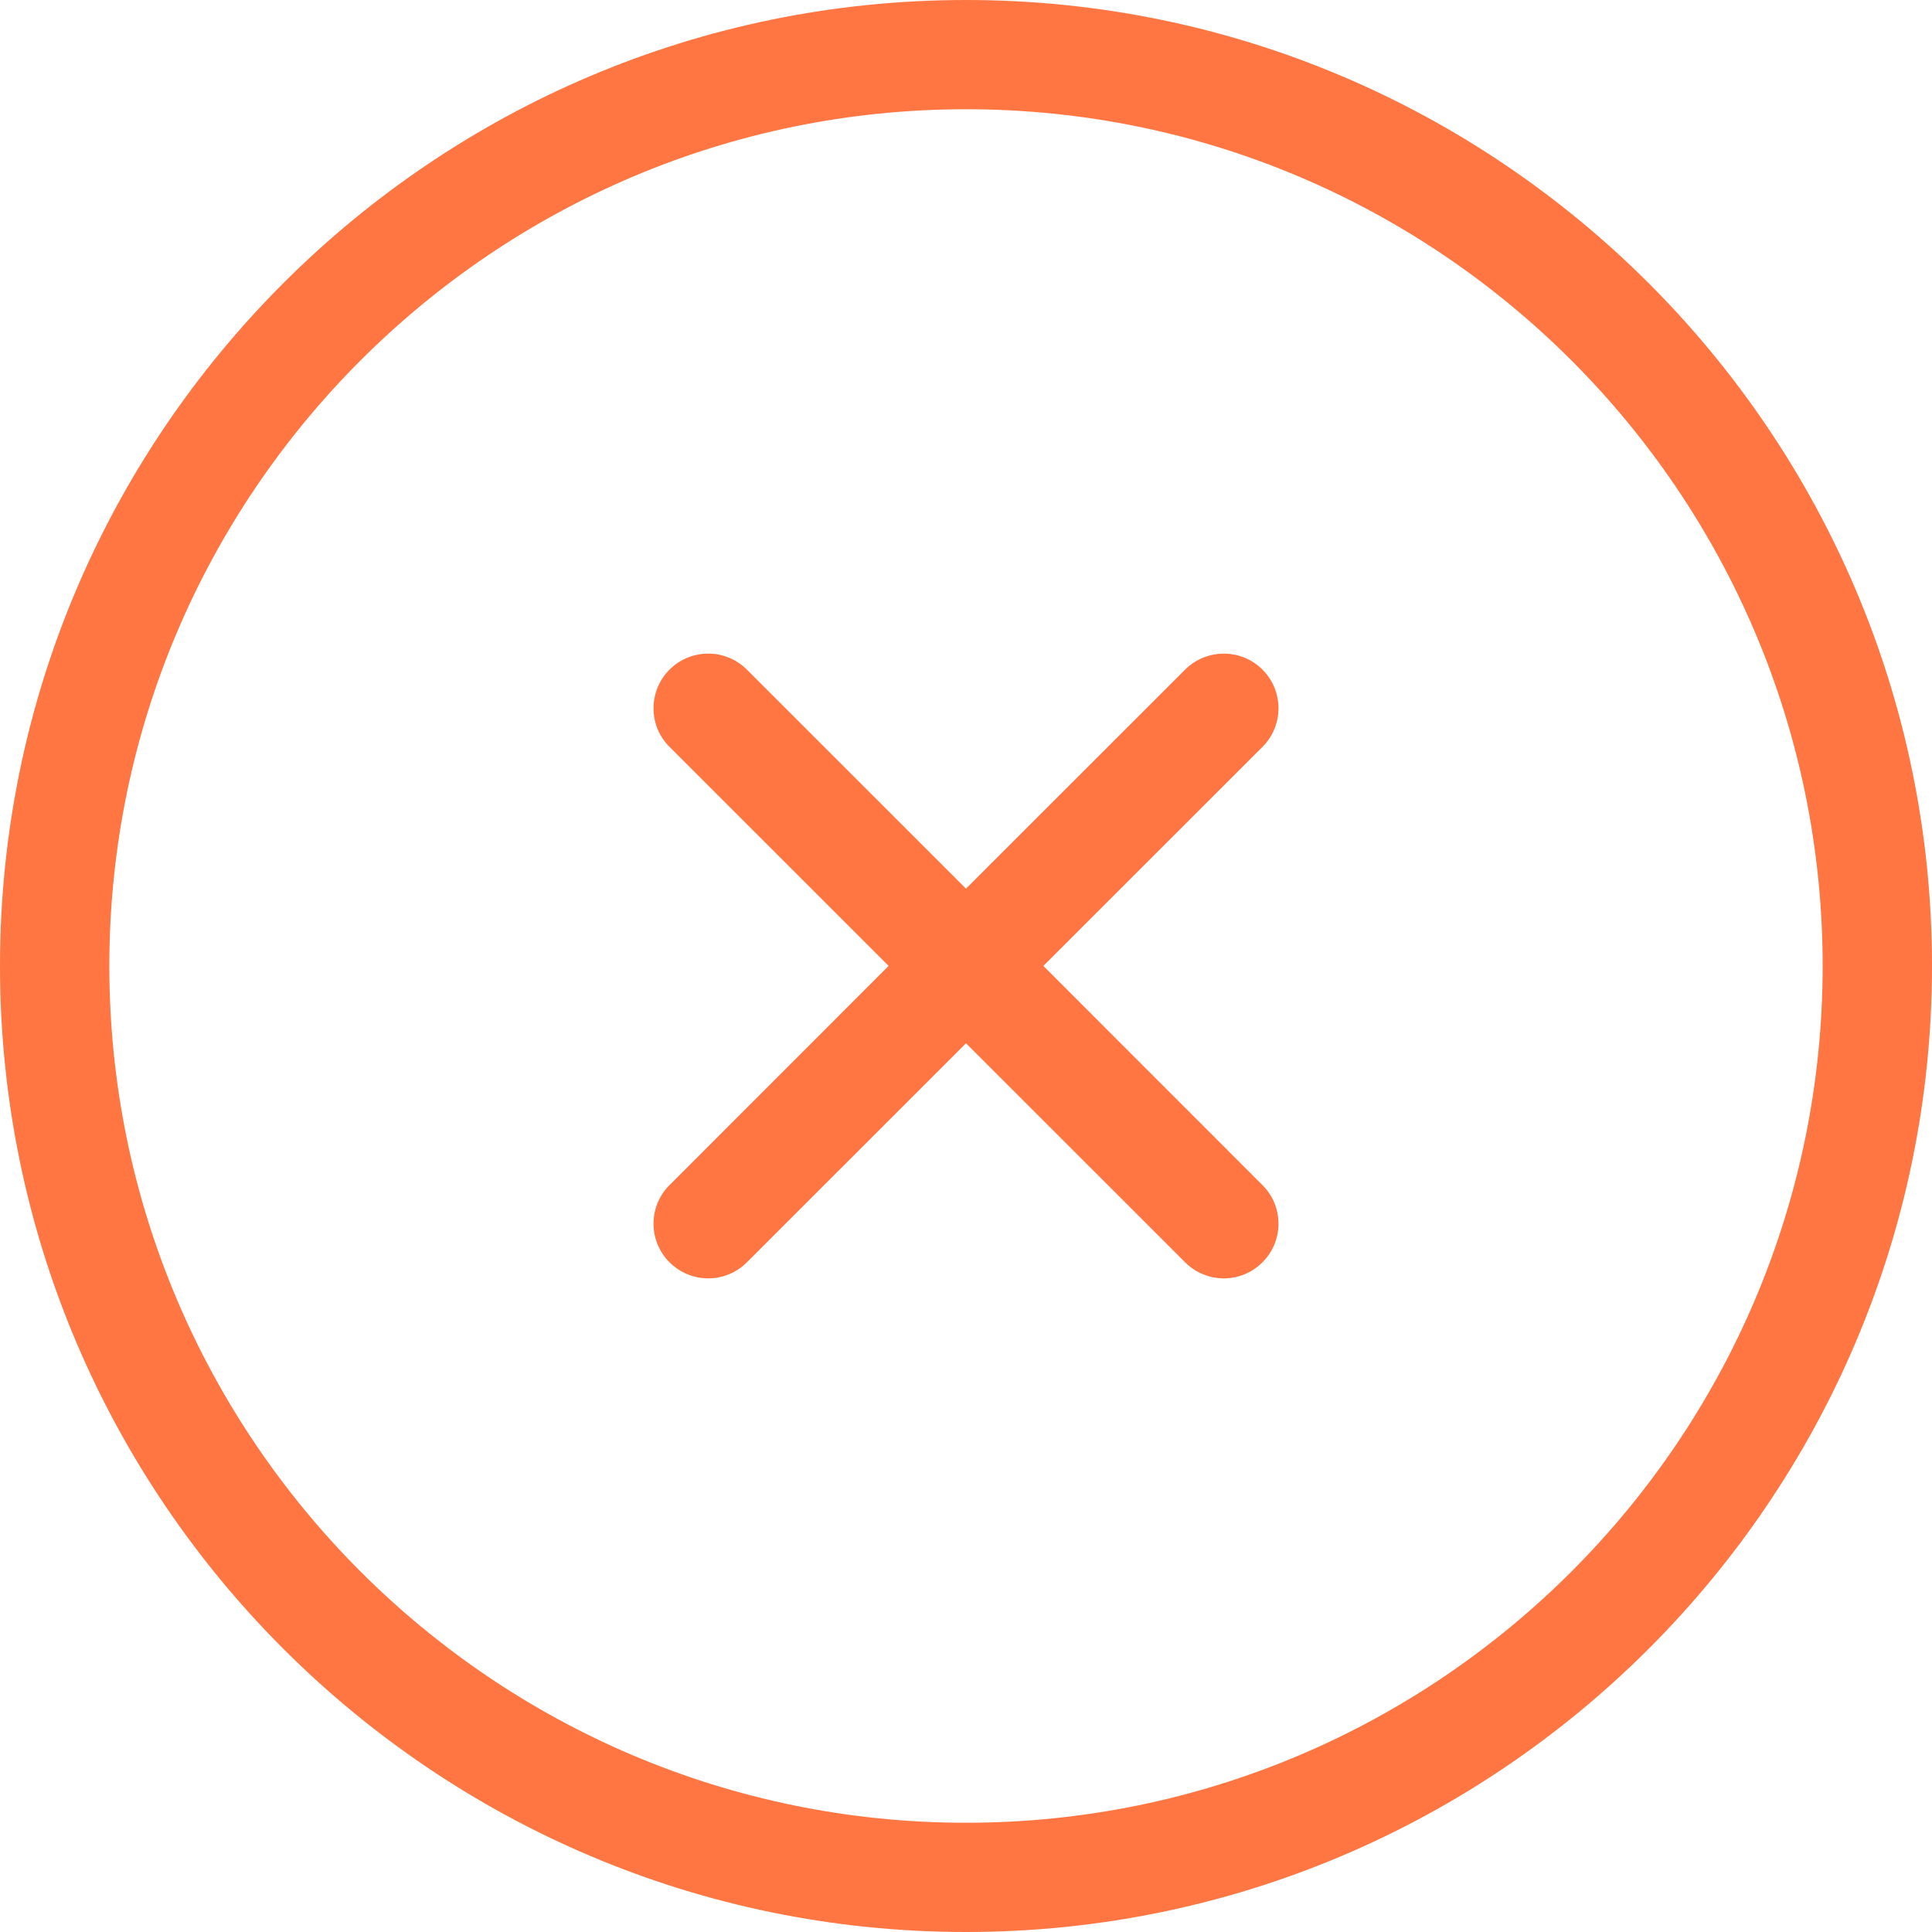
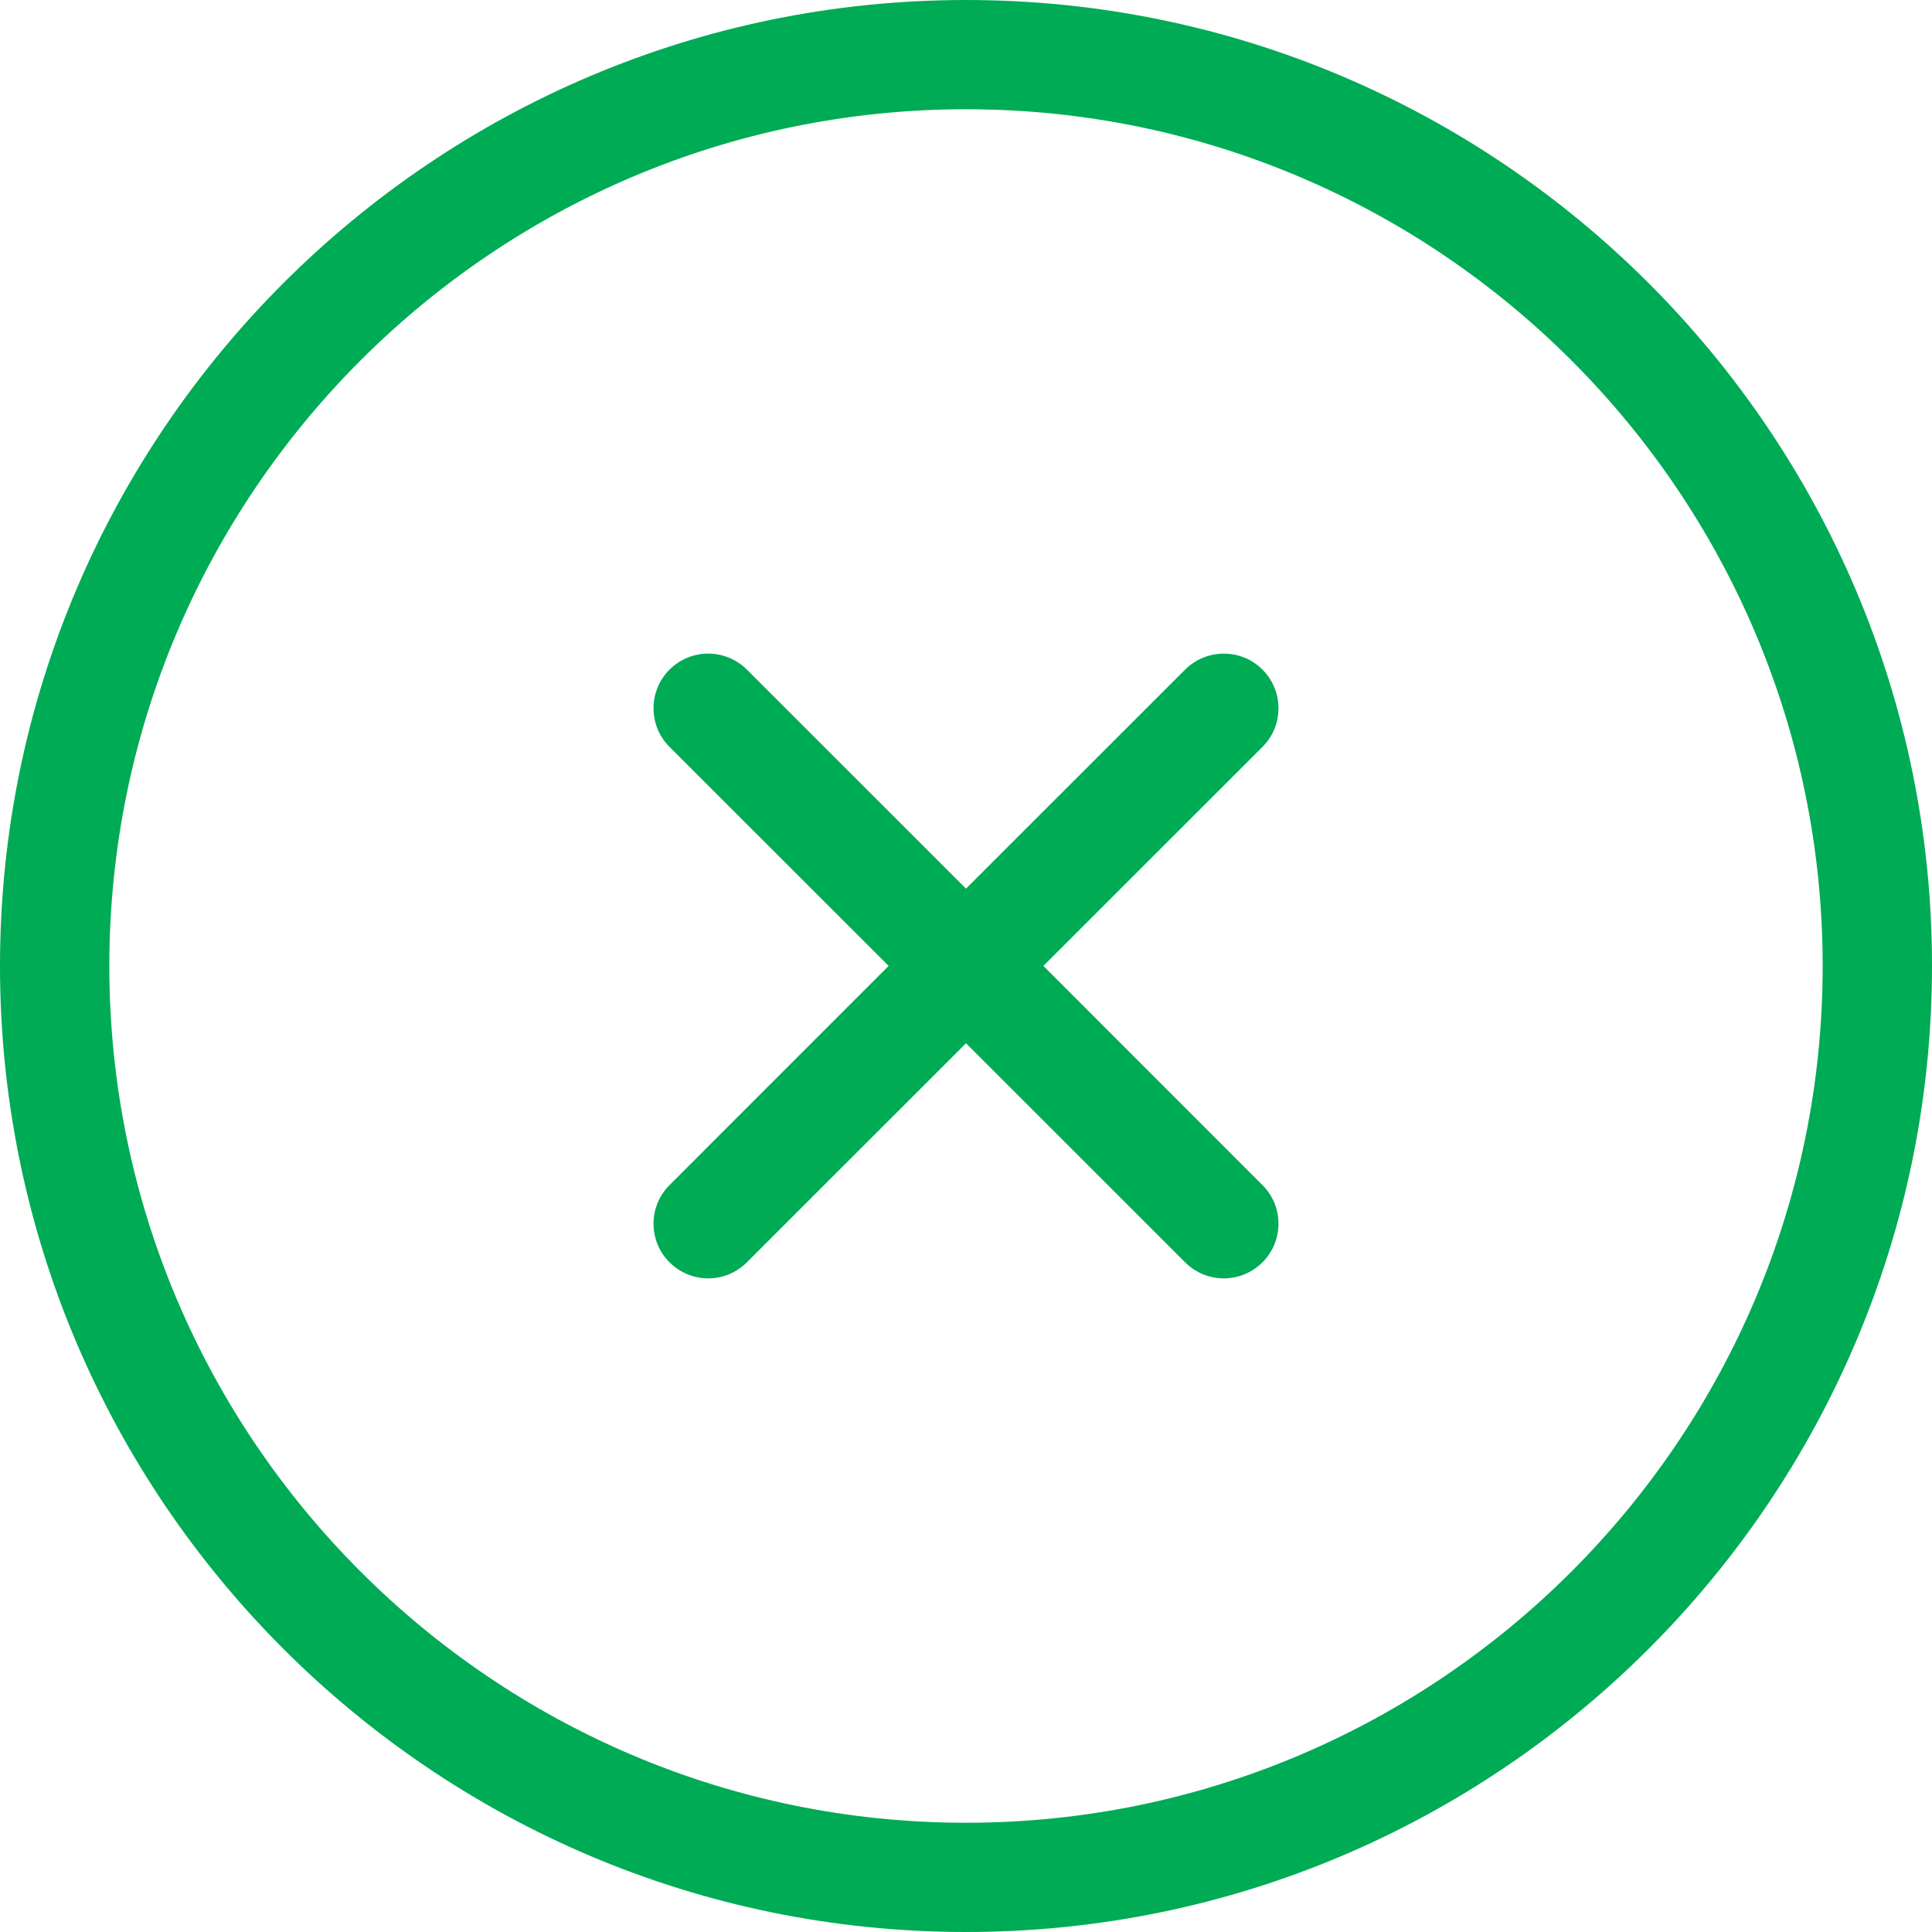
<svg xmlns="http://www.w3.org/2000/svg" width="22" height="22" viewBox="0 0 22 22" fill="none">
-   <path fill-rule="evenodd" clip-rule="evenodd" d="M14.376 8.505L11.881 10.999L14.376 13.495C14.619 13.737 14.619 14.132 14.376 14.374C14.254 14.496 14.095 14.557 13.935 14.557C13.777 14.557 13.617 14.496 13.495 14.374L11 11.88L8.505 14.374C8.384 14.496 8.223 14.557 8.065 14.557C7.905 14.557 7.746 14.496 7.624 14.374C7.381 14.132 7.381 13.737 7.624 13.495L10.119 10.999L7.624 8.505C7.381 8.263 7.381 7.868 7.624 7.625C7.868 7.382 8.261 7.382 8.505 7.625L11 10.119L13.495 7.625C13.74 7.382 14.134 7.383 14.376 7.625C14.619 7.868 14.619 8.263 14.376 8.505ZM11 20.756C5.62 20.756 1.245 16.379 1.245 10.999C1.245 5.621 5.62 1.244 11 1.244C16.38 1.244 20.755 5.621 20.755 10.999C20.755 16.379 16.38 20.756 11 20.756ZM11 0C4.934 0 0 4.935 0 10.999C0 17.065 4.934 22 11 22C17.066 22 22 17.065 22 10.999C22 4.935 17.066 0 11 0Z" fill="#FF7643" />
+   <path fill-rule="evenodd" clip-rule="evenodd" d="M14.376 8.505L11.881 10.999L14.376 13.495C14.619 13.737 14.619 14.132 14.376 14.374C14.254 14.496 14.095 14.557 13.935 14.557C13.777 14.557 13.617 14.496 13.495 14.374L11 11.88L8.505 14.374C8.384 14.496 8.223 14.557 8.065 14.557C7.905 14.557 7.746 14.496 7.624 14.374C7.381 14.132 7.381 13.737 7.624 13.495L10.119 10.999L7.624 8.505C7.381 8.263 7.381 7.868 7.624 7.625C7.868 7.382 8.261 7.382 8.505 7.625L11 10.119L13.495 7.625C13.74 7.382 14.134 7.383 14.376 7.625C14.619 7.868 14.619 8.263 14.376 8.505ZM11 20.756C5.62 20.756 1.245 16.379 1.245 10.999C1.245 5.621 5.62 1.244 11 1.244C16.38 1.244 20.755 5.621 20.755 10.999C20.755 16.379 16.38 20.756 11 20.756ZM11 0C4.934 0 0 4.935 0 10.999C0 17.065 4.934 22 11 22C17.066 22 22 17.065 22 10.999C22 4.935 17.066 0 11 0Z" fill="#00AB55" />
</svg>
